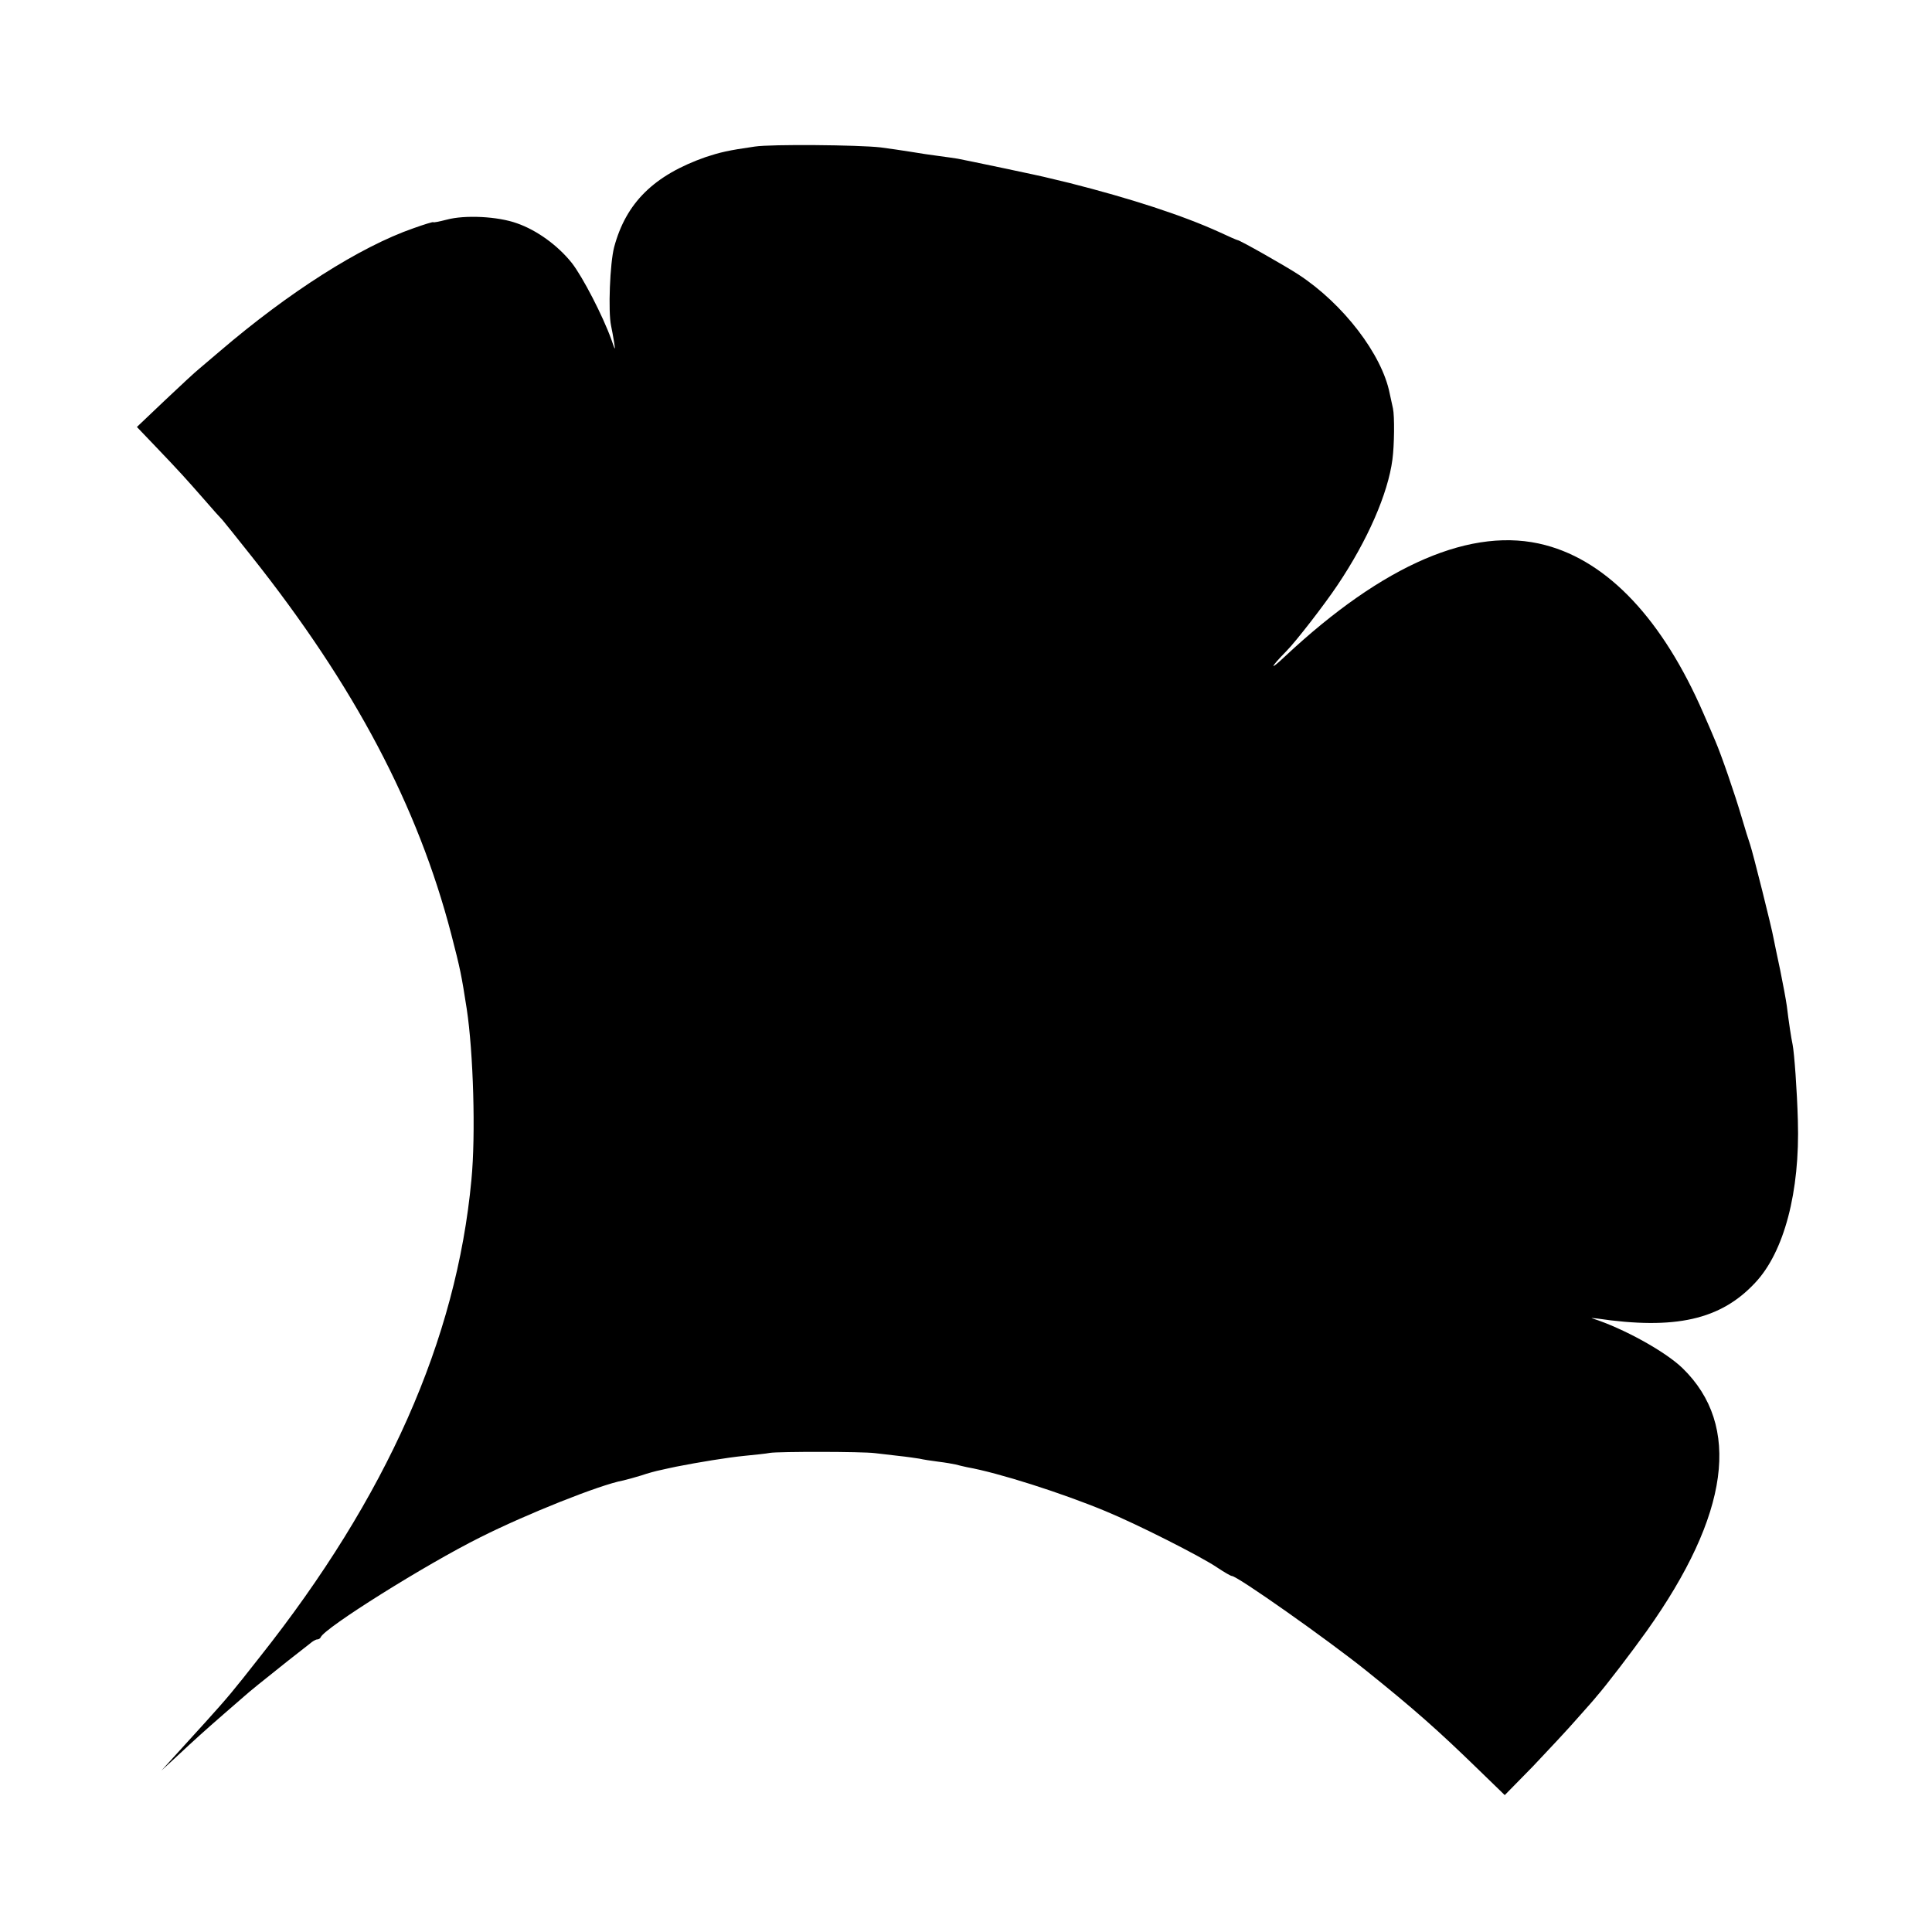
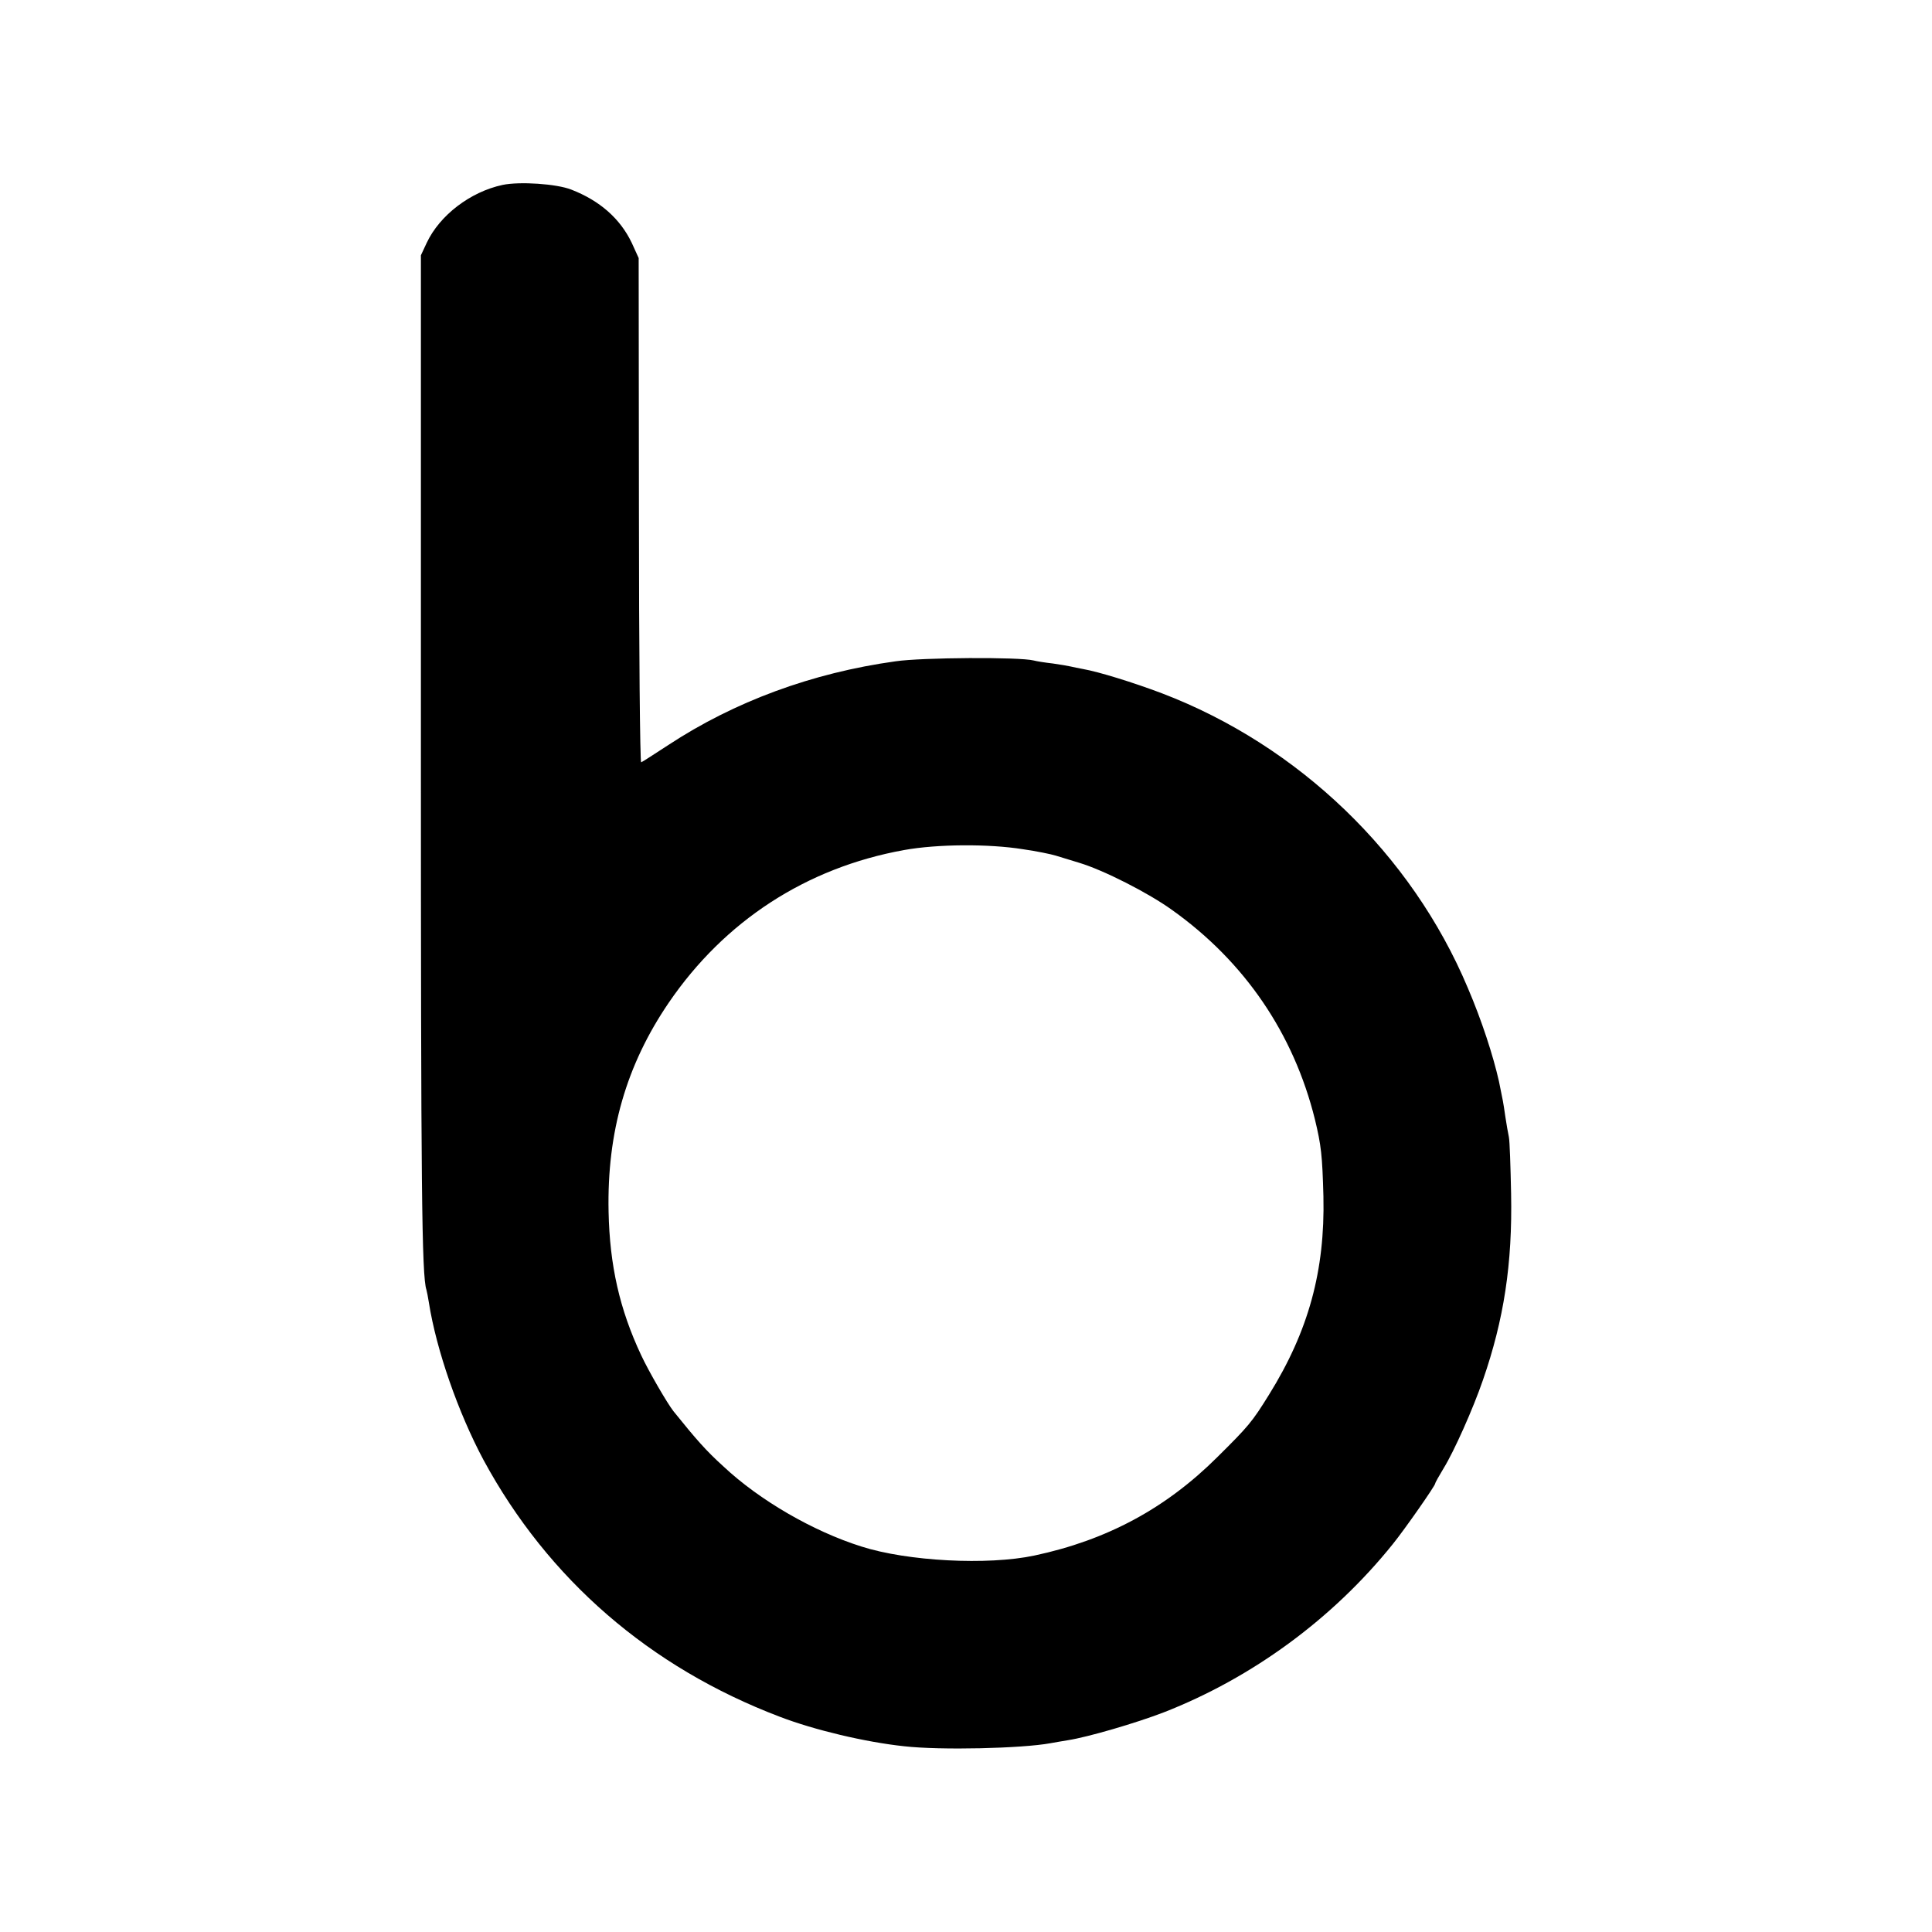
<svg xmlns="http://www.w3.org/2000/svg" version="1.0" width="700pt" height="700pt" viewBox="0 0 700 700" preserveAspectRatio="xMidYMid meet">
  <g transform="translate(0,700) scale(0.1,-0.1)" fill="#000000" stroke="none">
-     <path d="M2735 6469 c-98 -14 -126 -21 -178 -38 -188 -66 -289 -166 -332 -327 -15 -58 -22 -232 -11 -284 3 -14 8 -41 11 -60 5 -32 4 -31 -10 10 -31 86 -104 227 -143 277 -51 64 -127 119 -199 144 -69 25 -189 31 -255 13 -27 -7 -48 -11 -48 -9 0 2 -33 -8 -72 -22 -193 -67 -452 -232 -702 -446 -27 -23 -60 -51 -73 -62 -14 -11 -70 -63 -126 -116 l-101 -96 66 -69 c90 -94 114 -121 178 -194 30 -35 60 -68 66 -74 5 -6 53 -65 105 -131 374 -471 603 -905 724 -1370 33 -127 37 -148 56 -270 24 -157 33 -457 17 -620 -54 -579 -307 -1149 -767 -1729 -98 -125 -114 -144 -196 -235 -54 -59 -60 -66 -120 -132 l-40 -44 50 46 c76 71 104 96 175 158 36 31 70 61 76 66 14 13 72 60 154 125 36 28 73 57 83 65 9 8 21 15 26 15 5 0 11 3 13 8 14 34 381 264 578 362 167 84 435 191 518 206 13 3 42 11 65 18 23 8 56 17 72 20 17 4 41 9 55 12 81 16 185 33 245 39 39 4 81 8 95 11 32 5 334 5 380 -1 19 -2 58 -7 86 -10 29 -3 62 -8 75 -10 13 -3 44 -8 69 -11 25 -3 53 -8 62 -10 10 -3 29 -7 42 -10 113 -20 342 -93 501 -159 112 -46 346 -164 406 -205 24 -16 48 -30 52 -30 20 0 346 -230 487 -343 173 -139 259 -215 403 -355 l99 -96 102 104 c55 58 128 136 161 174 33 37 65 73 70 80 32 36 129 163 181 236 301 423 344 745 130 953 -63 61 -216 145 -326 180 -8 2 -1 2 15 0 284 -42 449 -5 574 129 105 111 163 330 155 588 -3 110 -13 245 -19 275 -5 23 -14 82 -21 140 -3 22 -14 81 -24 130 -11 50 -21 101 -24 115 -6 36 -75 311 -85 340 -5 14 -19 59 -31 100 -24 82 -74 227 -95 275 -7 17 -26 62 -43 100 -147 339 -345 550 -573 610 -263 70 -586 -69 -944 -404 -57 -54 -54 -41 5 19 35 35 140 171 186 240 109 162 183 332 199 455 7 51 8 158 2 185 -2 8 -7 33 -12 55 -28 141 -168 324 -330 430 -47 31 -213 125 -221 125 -2 0 -32 13 -66 29 -134 61 -322 122 -543 178 -33 8 -67 16 -75 18 -25 7 -303 65 -330 70 -14 2 -45 7 -70 10 -25 3 -70 10 -100 15 -30 5 -80 12 -110 16 -79 9 -396 12 -455 3z" />
+     <path d="M1821 6330 c-117 -25 -228 -110 -275 -210 l-21 -45 0 -1795 c0 -1582 3 -1903 20 -1953 2 -7 6 -28 9 -47 27 -171 106 -398 198 -570 234 -432 602 -751 1073 -930 125 -48 310 -92 451 -107 132 -15 426 -8 530 11 11 2 39 7 64 11 71 11 246 62 347 101 320 125 612 339 829 609 43 53 154 212 154 220 0 3 14 28 31 56 37 60 106 214 142 319 76 219 107 421 102 675 -2 99 -5 191 -8 205 -3 14 -9 48 -13 75 -8 56 -8 53 -23 127 -21 93 -62 220 -113 339 -204 485 -613 878 -1108 1067 -103 39 -229 78 -286 88 -16 3 -36 7 -44 9 -8 2 -37 7 -65 11 -27 3 -59 8 -70 11 -51 13 -405 11 -500 -3 -303 -42 -584 -146 -823 -303 -51 -33 -95 -62 -99 -63 -4 -2 -8 409 -8 912 l-1 915 -25 55 c-42 88 -116 153 -219 193 -53 21 -187 30 -249 17z m1886 -2407 c49 -7 102 -18 118 -23 17 -5 55 -17 85 -26 87 -26 251 -109 338 -172 262 -187 439 -447 516 -757 23 -95 27 -131 31 -280 6 -269 -54 -488 -197 -718 -62 -100 -74 -114 -188 -227 -186 -185 -399 -300 -662 -356 -169 -36 -460 -21 -628 33 -174 55 -368 167 -499 290 -63 57 -98 97 -181 200 -22 28 -89 143 -117 203 -78 166 -114 325 -118 520 -6 288 64 531 218 757 202 296 498 489 852 553 121 22 308 23 432 3z" />
  </g>
</svg>
